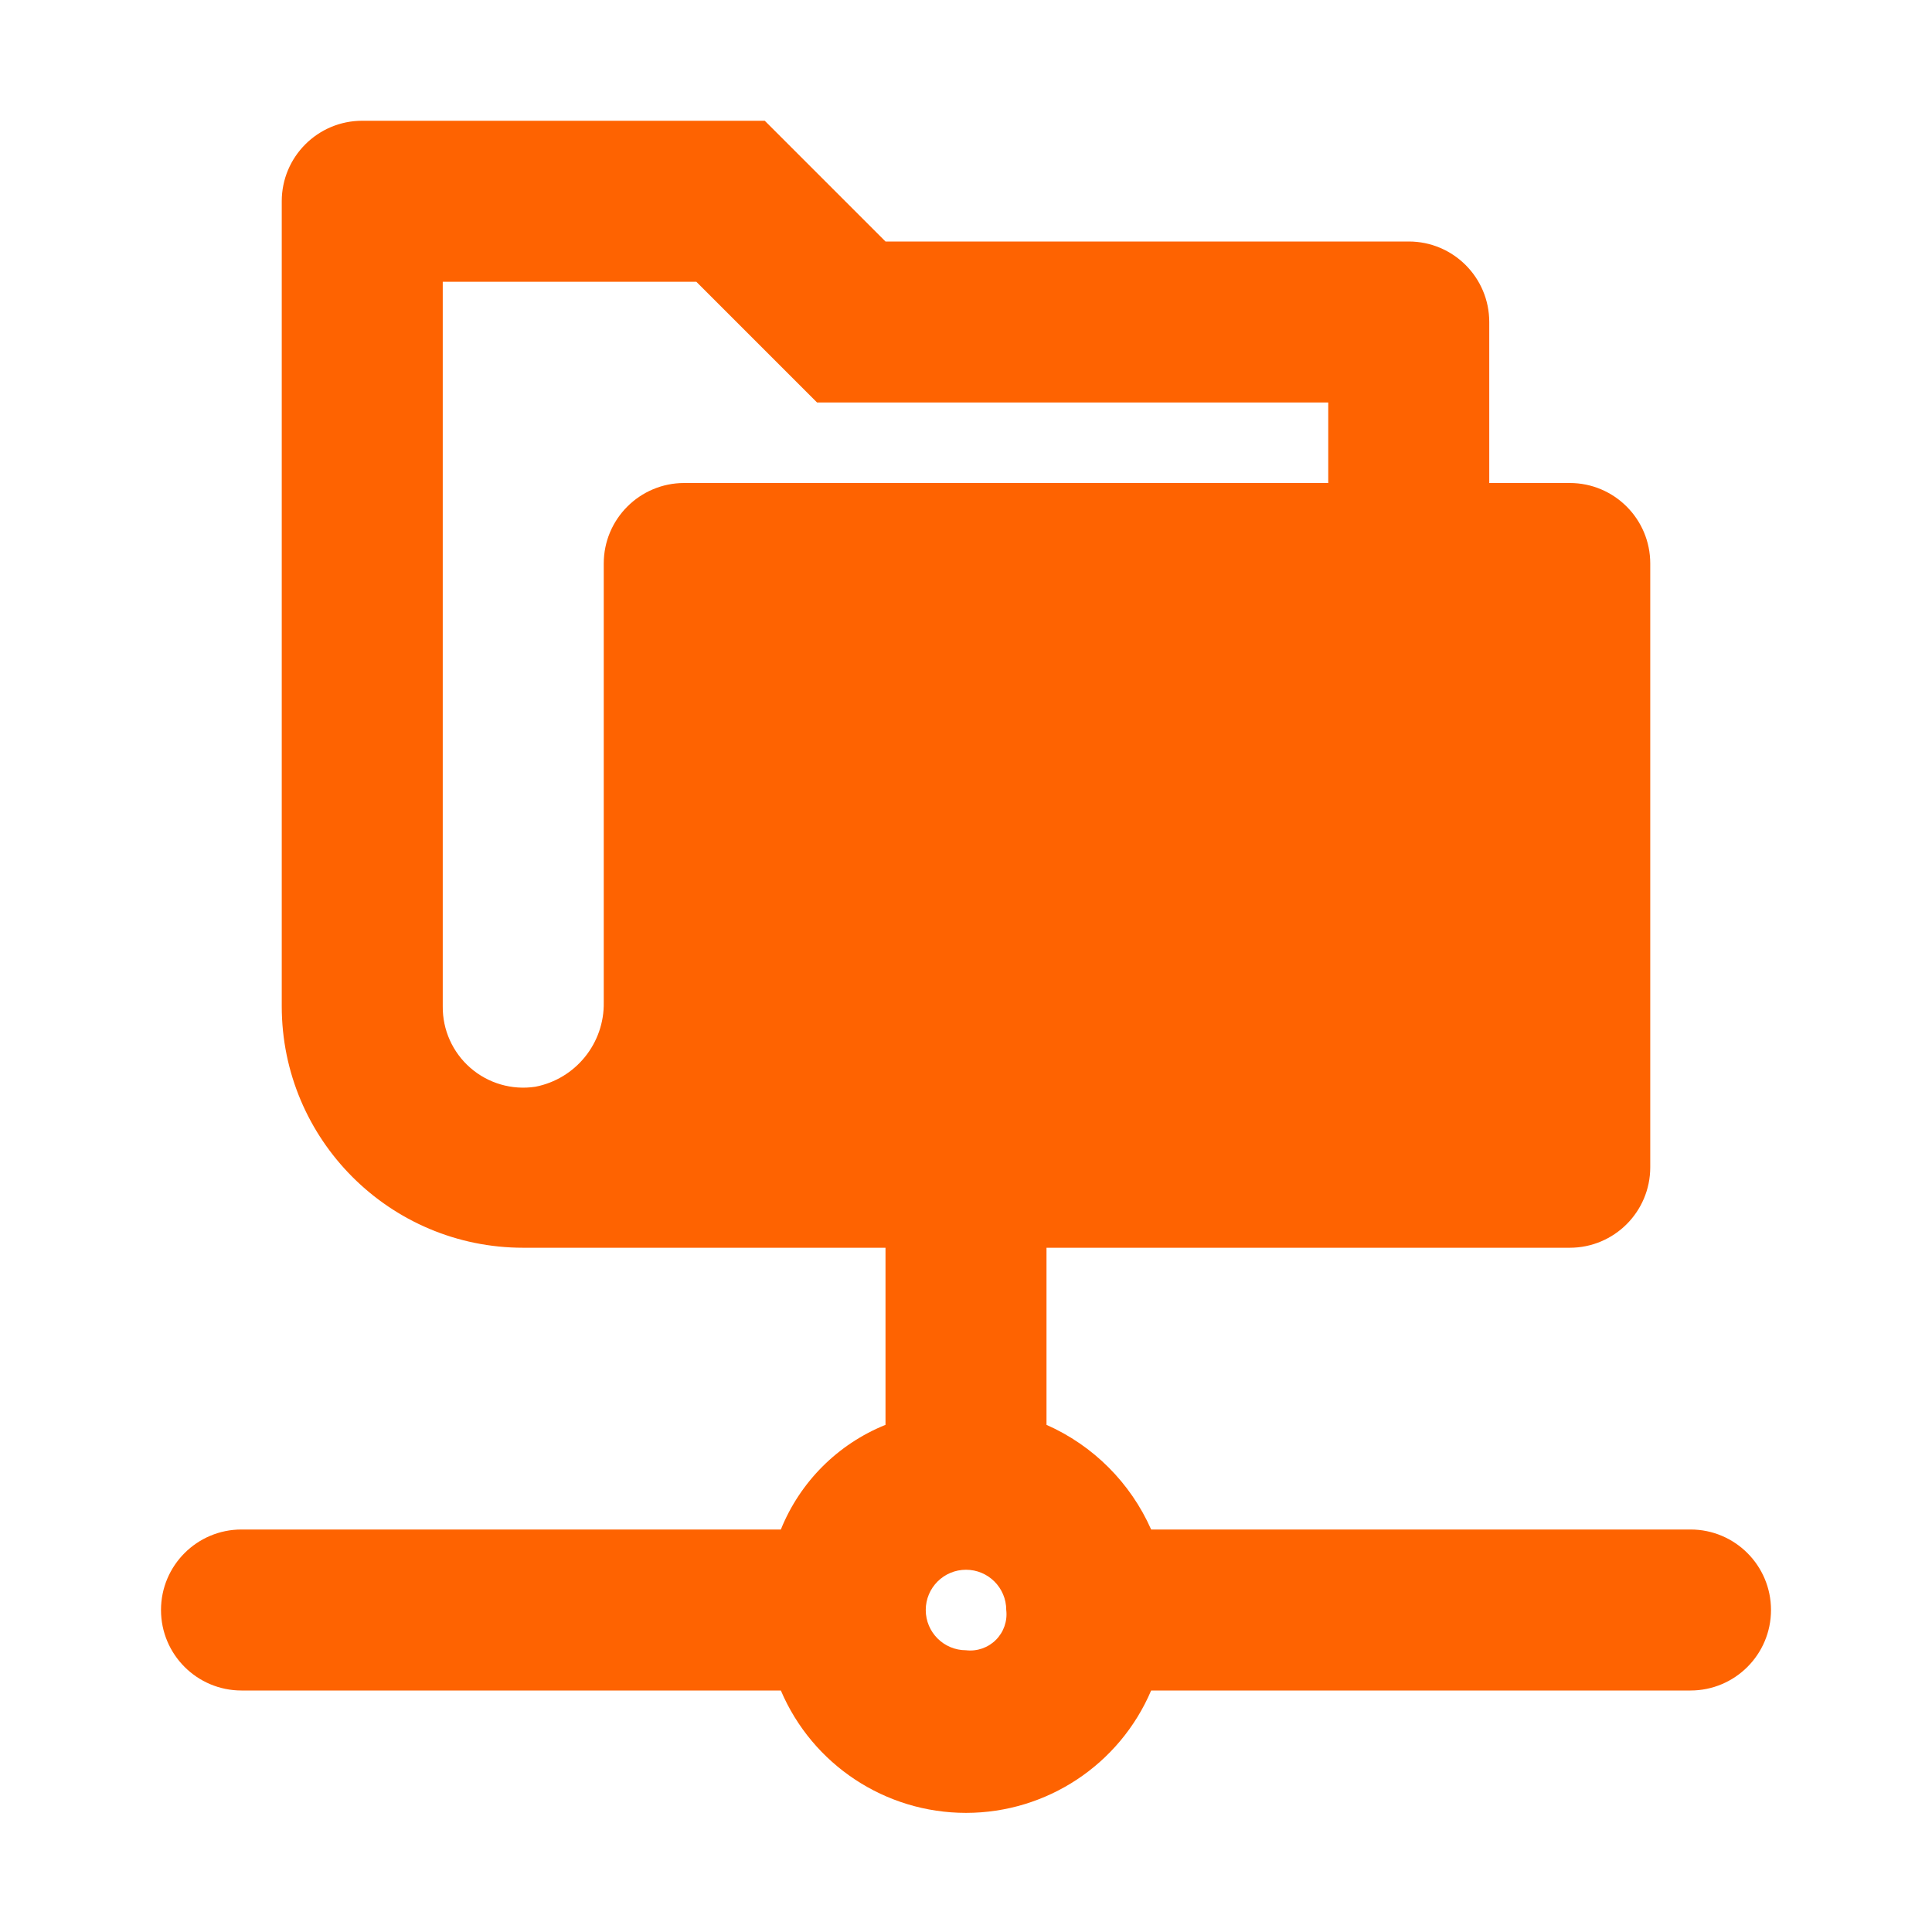
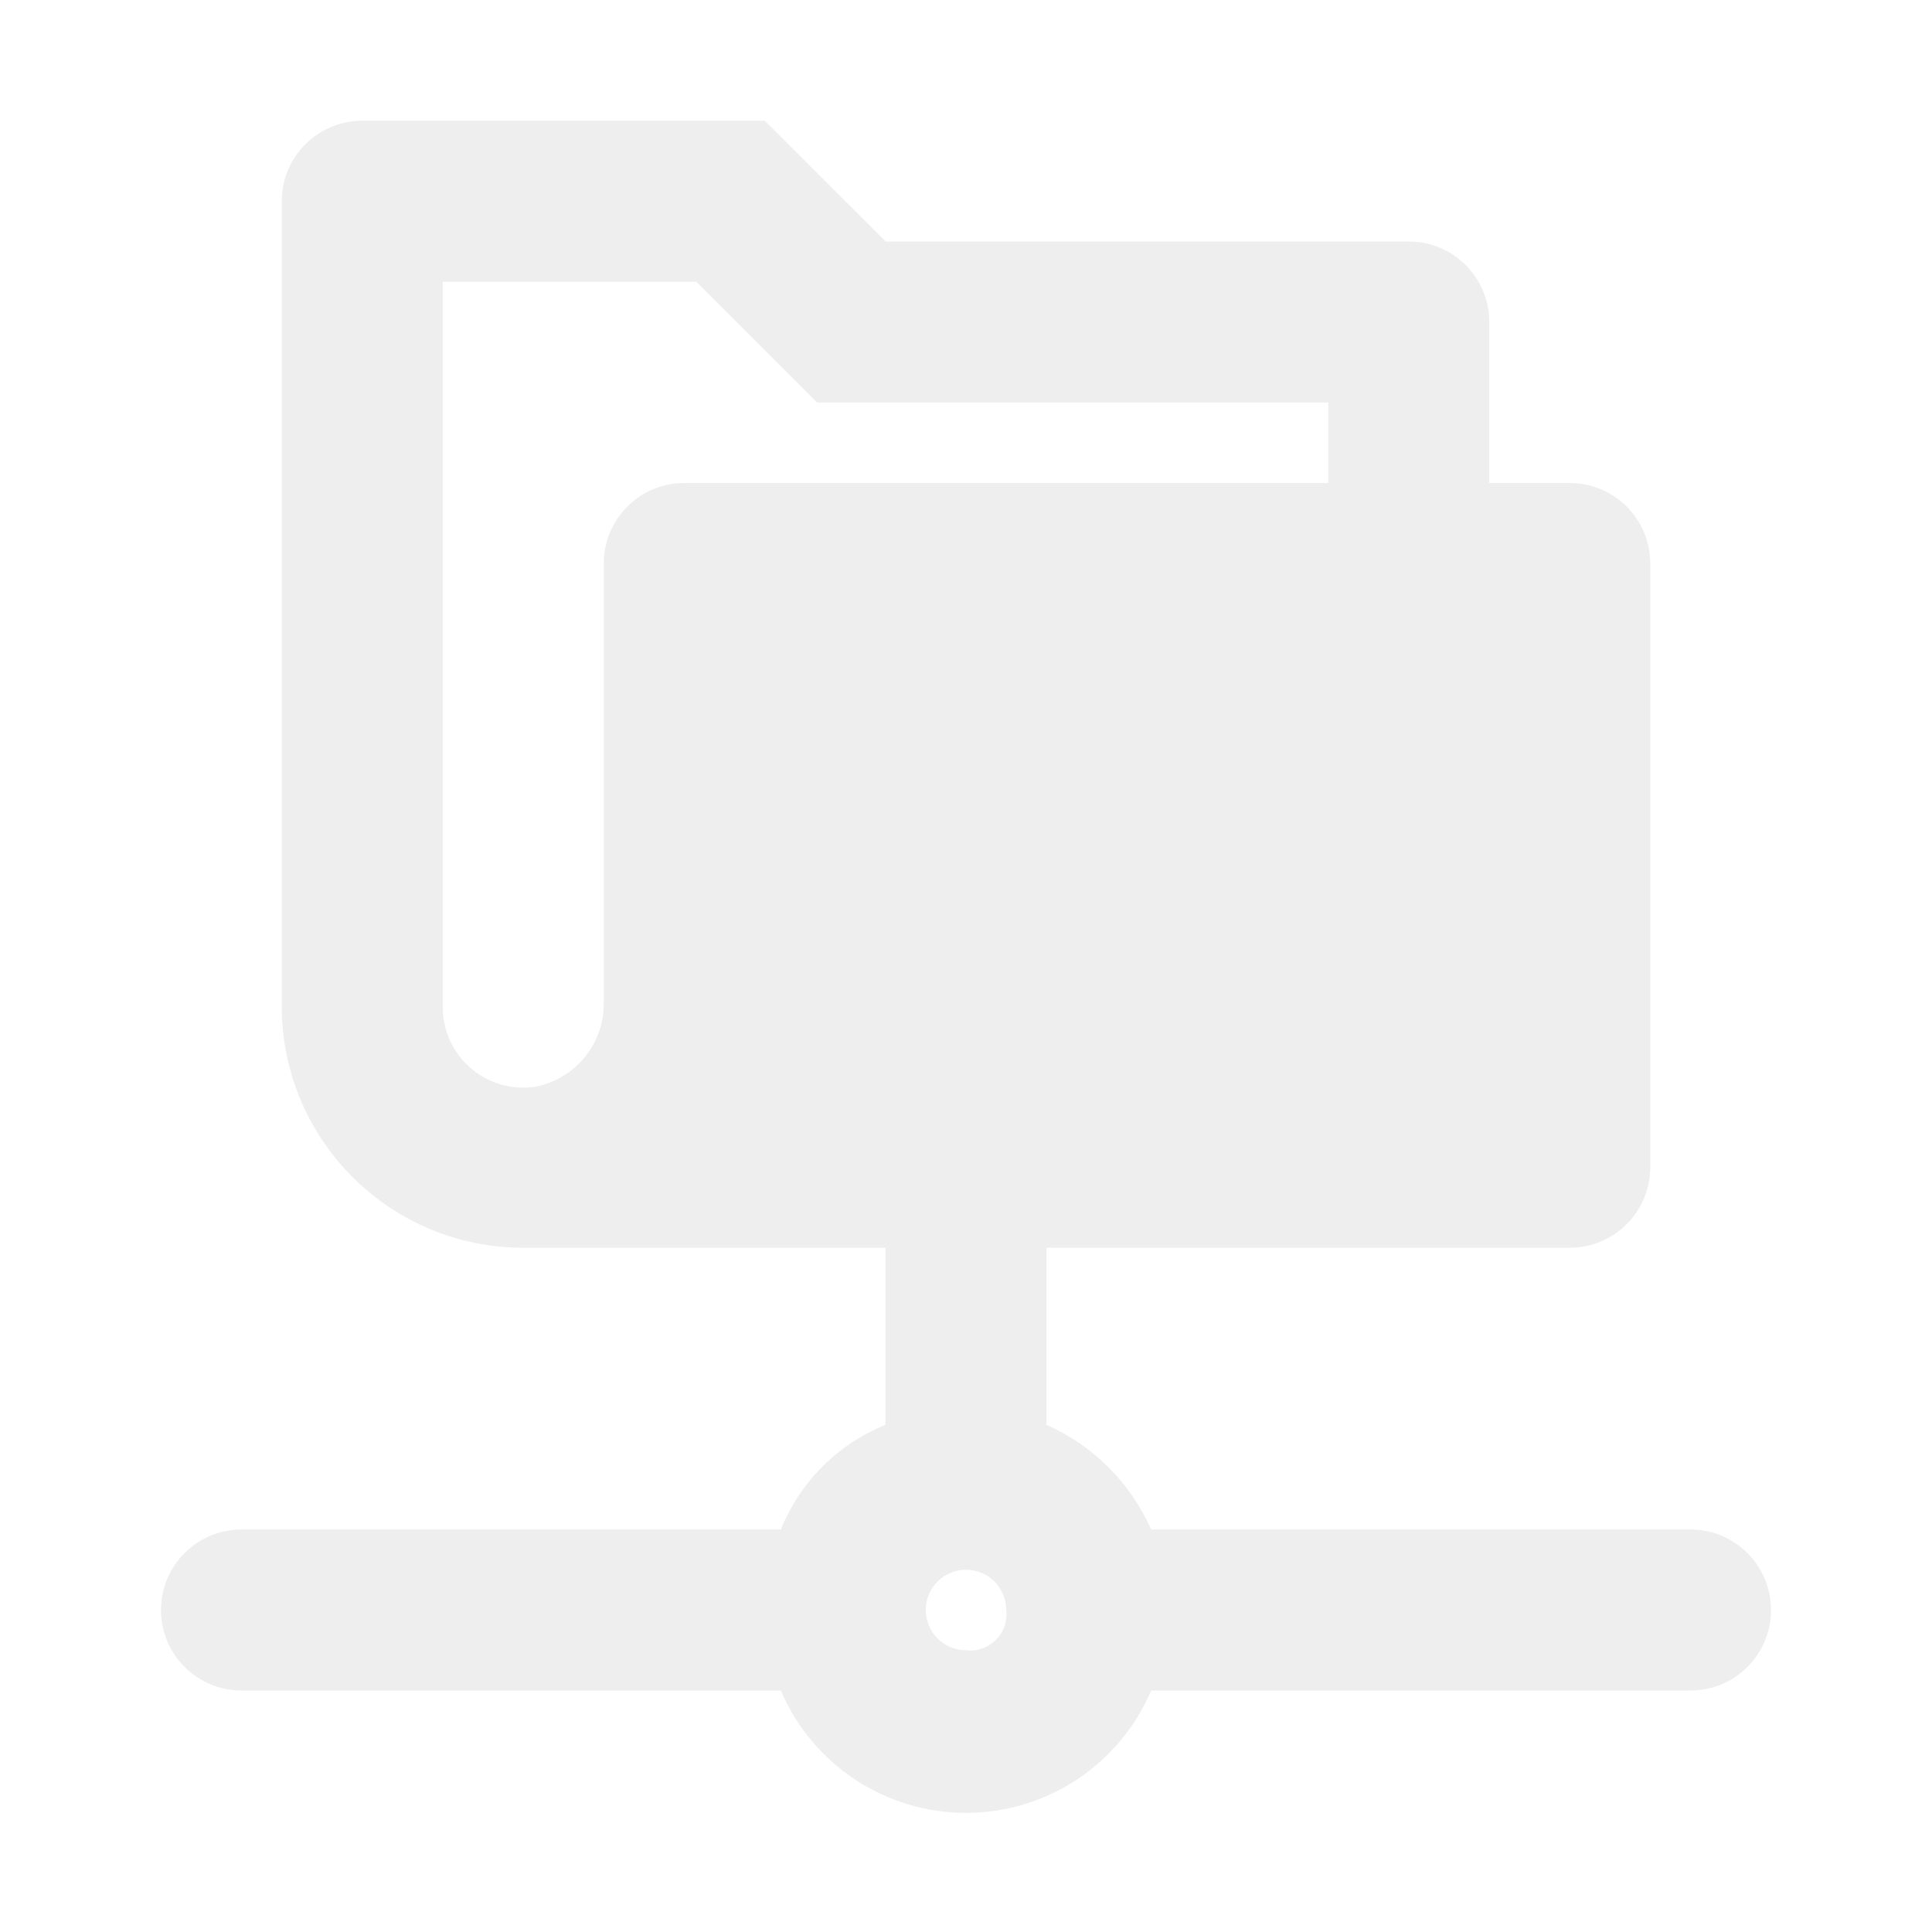
<svg xmlns="http://www.w3.org/2000/svg" height="800" viewBox="0 0 48 48" width="800">
-   <path d="m42 38h-13.4a5.1 5.1 0 0 0 -2.6-2.6v-4.4h13a2 2 0 0 0 2-2v-15a2 2 0 0 0 -2-2h-2v-4a2 2 0 0 0 -2-2h-13l-3-3h-10a2 2 0 0 0 -2 2v20a6 6 0 0 0 6 6h9v4.4a4.7 4.7 0 0 0 -2.6 2.6h-13.4a2 2 0 0 0 0 4h13.4a5 5 0 0 0 9.2 0h13.4a2 2 0 0 0 0-4zm-27-24v10.9a2.1 2.1 0 0 1 -1.7 2.1 2 2 0 0 1 -2.3-2v-18h6.3l3 3h12.7v2h-16a2 2 0 0 0 -2 2zm9 27a1 1 0 1 1 1-1 .9.9 0 0 1 -1 1z" fill="#fe6301" />
+   <path d="m42 38h-13.4a5.1 5.1 0 0 0 -2.6-2.6v-4.4h13a2 2 0 0 0 2-2v-15a2 2 0 0 0 -2-2h-2v-4a2 2 0 0 0 -2-2h-13l-3-3h-10a2 2 0 0 0 -2 2v20a6 6 0 0 0 6 6h9v4.4a4.7 4.7 0 0 0 -2.6 2.6h-13.4a2 2 0 0 0 0 4h13.4a5 5 0 0 0 9.2 0h13.4a2 2 0 0 0 0-4zm-27-24v10.9a2.1 2.1 0 0 1 -1.7 2.1 2 2 0 0 1 -2.3-2v-18h6.3l3 3h12.7v2h-16a2 2 0 0 0 -2 2zm9 27a1 1 0 1 1 1-1 .9.9 0 0 1 -1 1z" fill="#eee" />
</svg>
